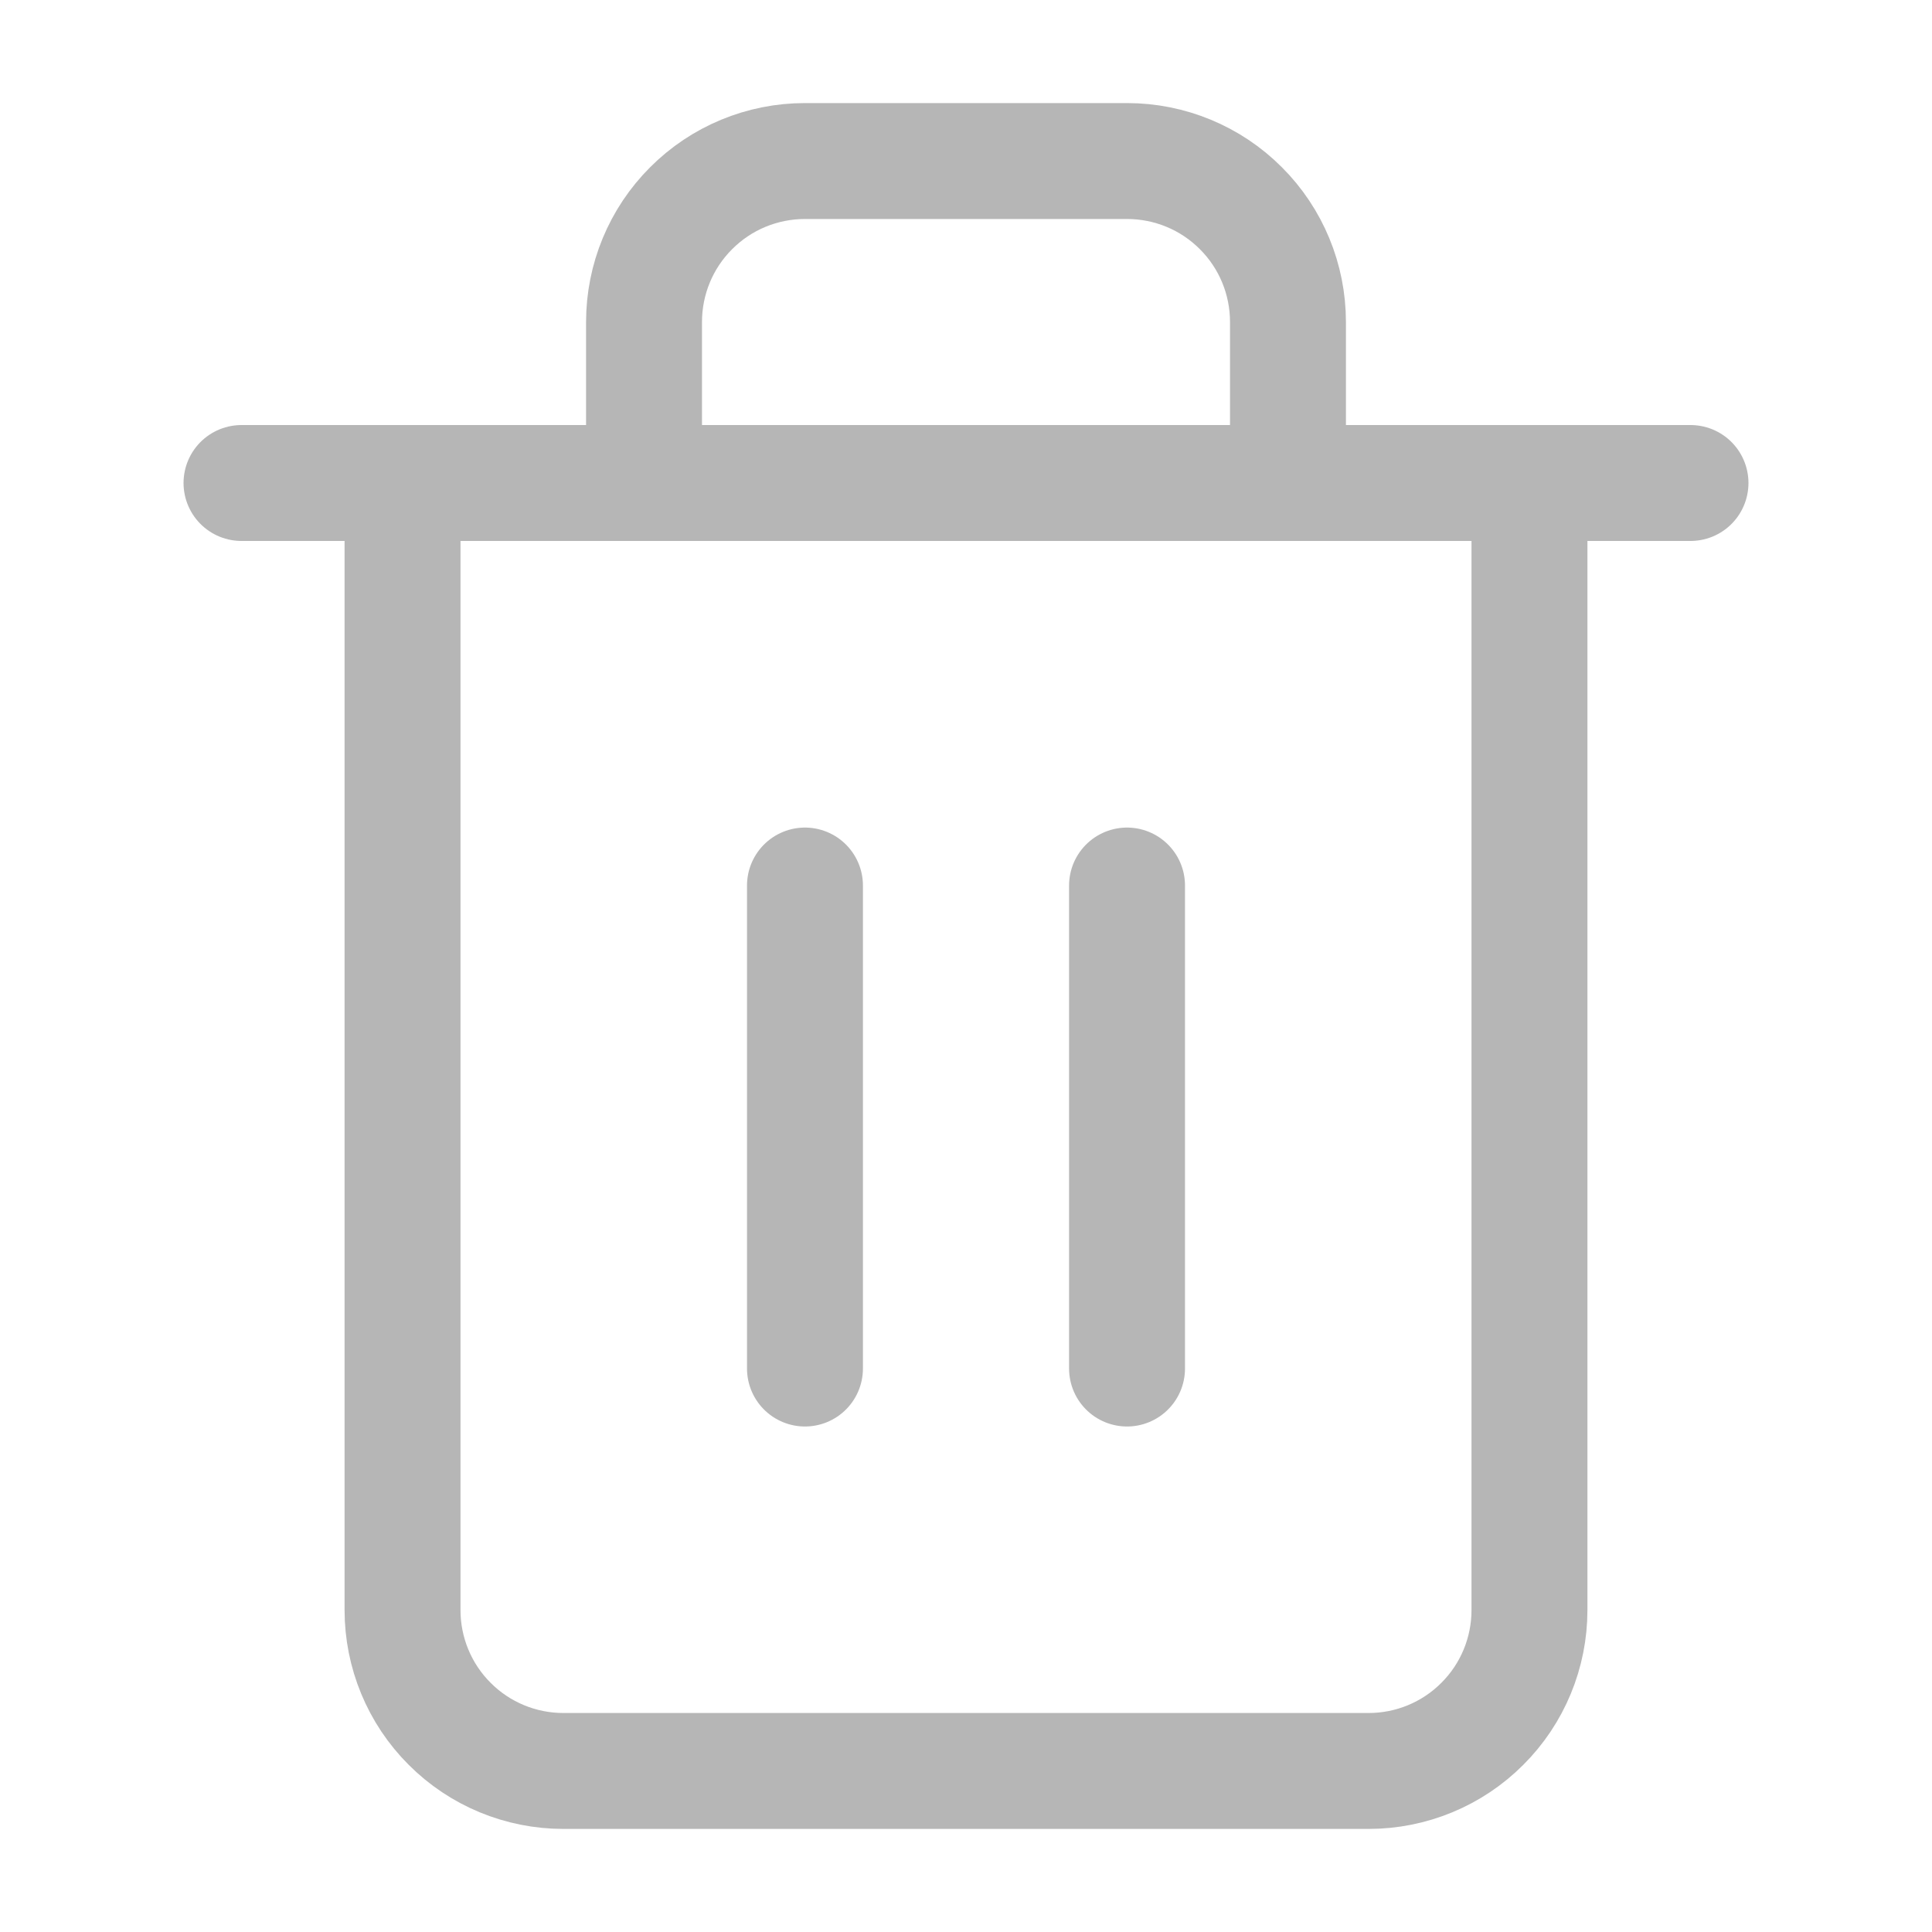
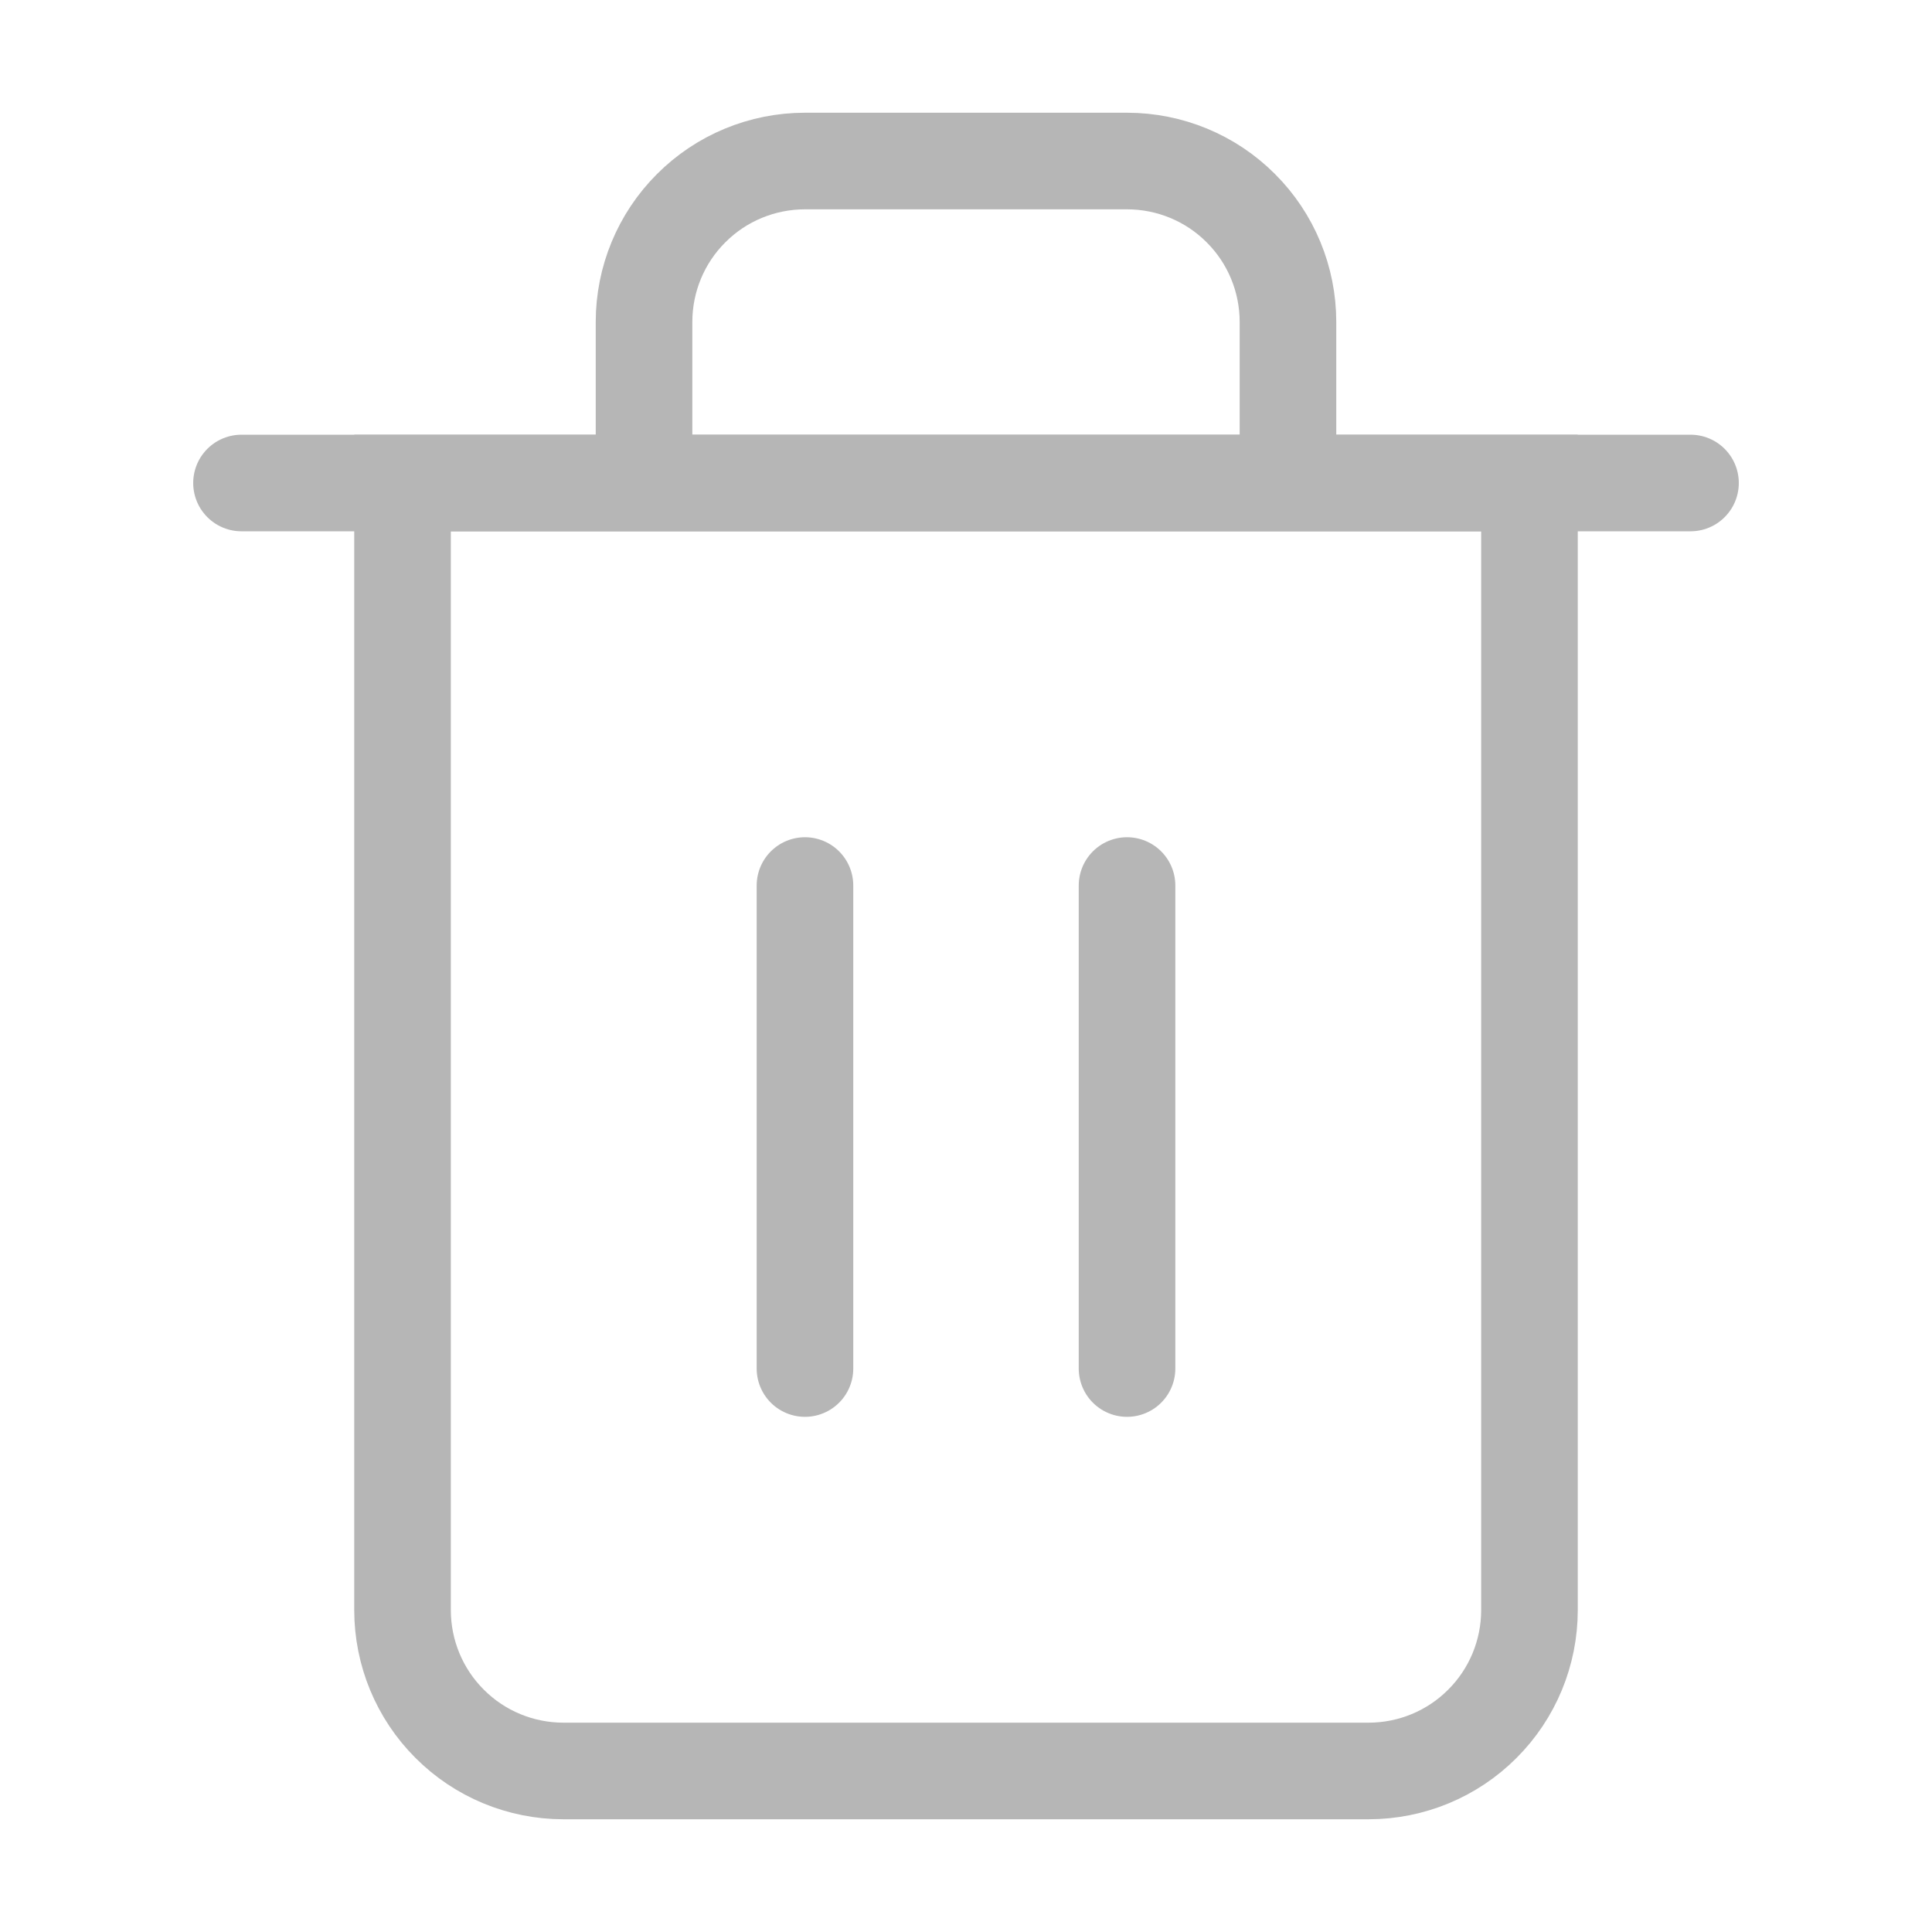
<svg xmlns="http://www.w3.org/2000/svg" width="20" height="20" viewBox="0 0 20 20" fill="none">
-   <path d="M2.5 5H4.167H17.5" stroke="#B6B6B6" stroke-width="1.2" stroke-linecap="round" stroke-linejoin="round" />
-   <path d="M6.667 5V3.333C6.667 2.891 6.842 2.467 7.155 2.155C7.467 1.842 7.891 1.667 8.333 1.667H11.667C12.109 1.667 12.533 1.842 12.845 2.155C13.158 2.467 13.333 2.891 13.333 3.333V5M15.833 5V16.667C15.833 17.109 15.658 17.533 15.345 17.845C15.033 18.158 14.609 18.333 14.167 18.333H5.833C5.391 18.333 4.967 18.158 4.655 17.845C4.342 17.533 4.167 17.109 4.167 16.667V5H15.833Z" stroke="#B6B6B6" stroke-width="1.2" stroke-linecap="round" stroke-linejoin="round" />
-   <path d="M8.333 9.167V14.167" stroke="#B6B6B6" stroke-width="1.2" stroke-linecap="round" stroke-linejoin="round" />
-   <path d="M11.667 9.167V14.167" stroke="#B6B6B6" stroke-width="1.2" stroke-linecap="round" stroke-linejoin="round" />
+   <path d="M2.5 5H4.167H17.5" stroke="#B6B6B6" strokeWidth="1.2" stroke-linecap="round" strokeLinejoin="round" />
+   <path d="M6.667 5V3.333C6.667 2.891 6.842 2.467 7.155 2.155C7.467 1.842 7.891 1.667 8.333 1.667H11.667C12.109 1.667 12.533 1.842 12.845 2.155C13.158 2.467 13.333 2.891 13.333 3.333V5M15.833 5V16.667C15.833 17.109 15.658 17.533 15.345 17.845C15.033 18.158 14.609 18.333 14.167 18.333H5.833C5.391 18.333 4.967 18.158 4.655 17.845C4.342 17.533 4.167 17.109 4.167 16.667V5H15.833Z" stroke="#B6B6B6" strokeWidth="1.2" stroke-linecap="round" strokeLinejoin="round" />
+   <path d="M8.333 9.167V14.167" stroke="#B6B6B6" strokeWidth="1.2" stroke-linecap="round" strokeLinejoin="round" />
+   <path d="M11.667 9.167V14.167" stroke="#B6B6B6" strokeWidth="1.2" stroke-linecap="round" strokeLinejoin="round" />
</svg>
